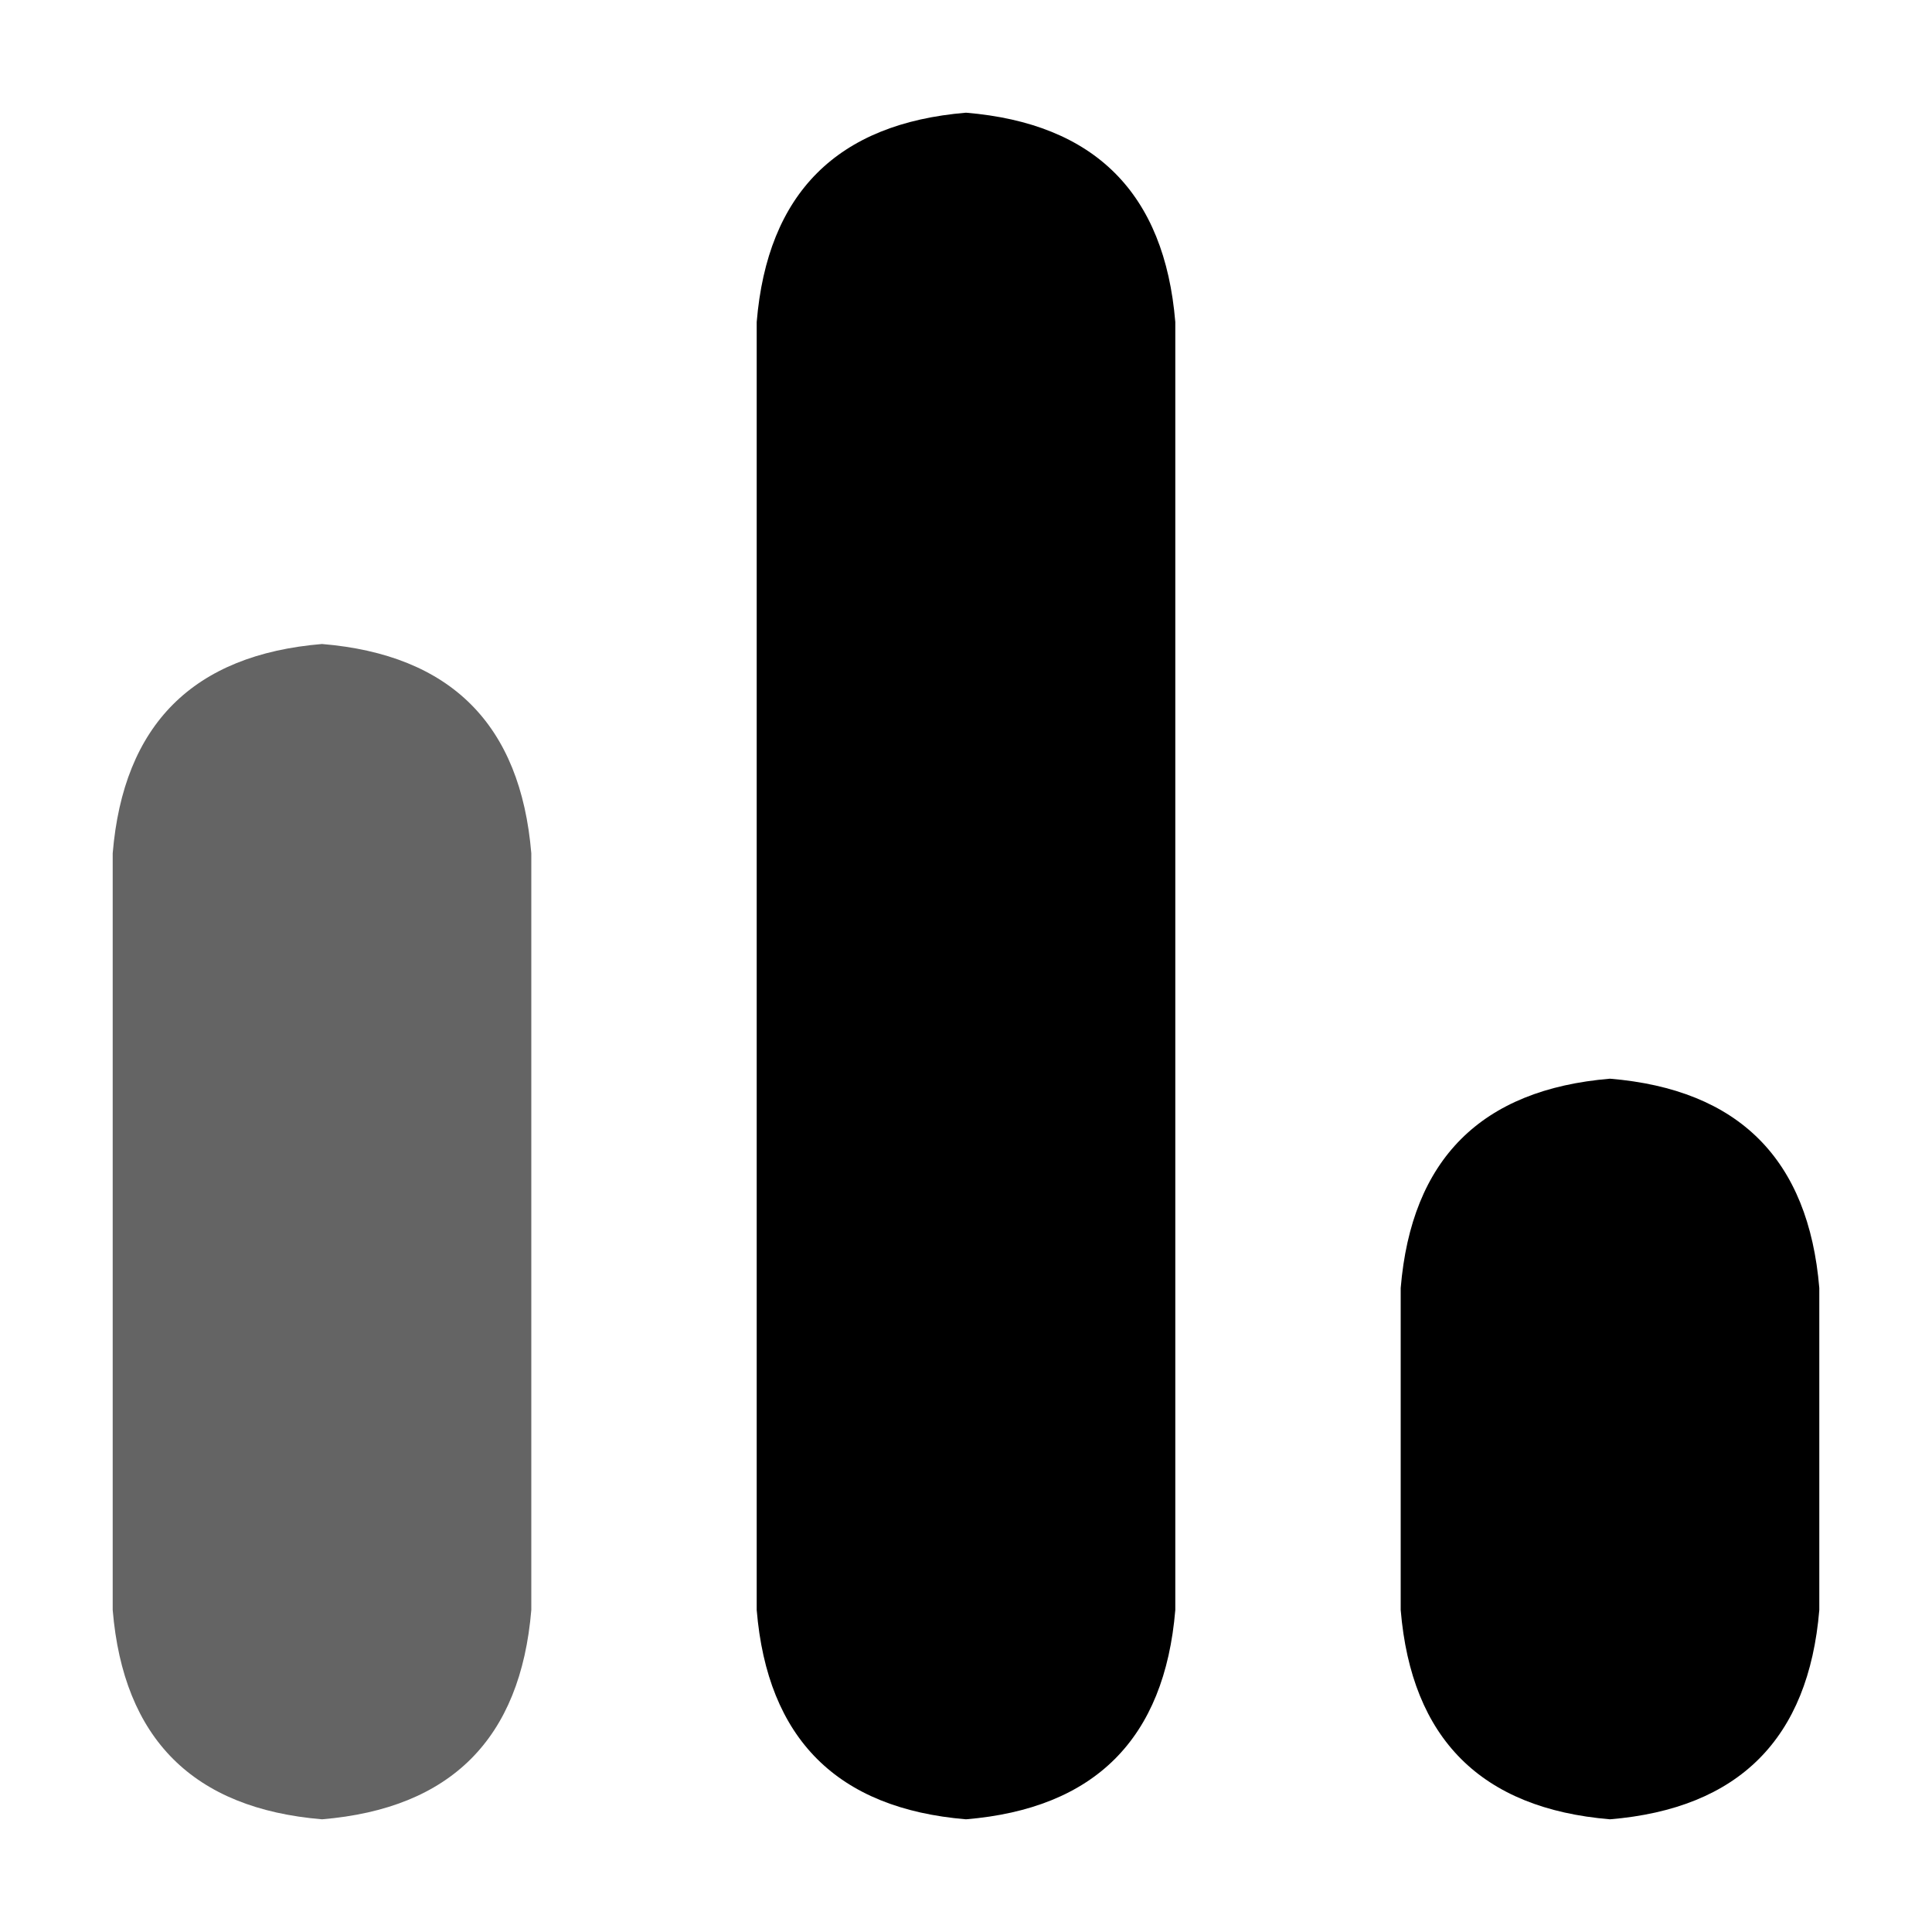
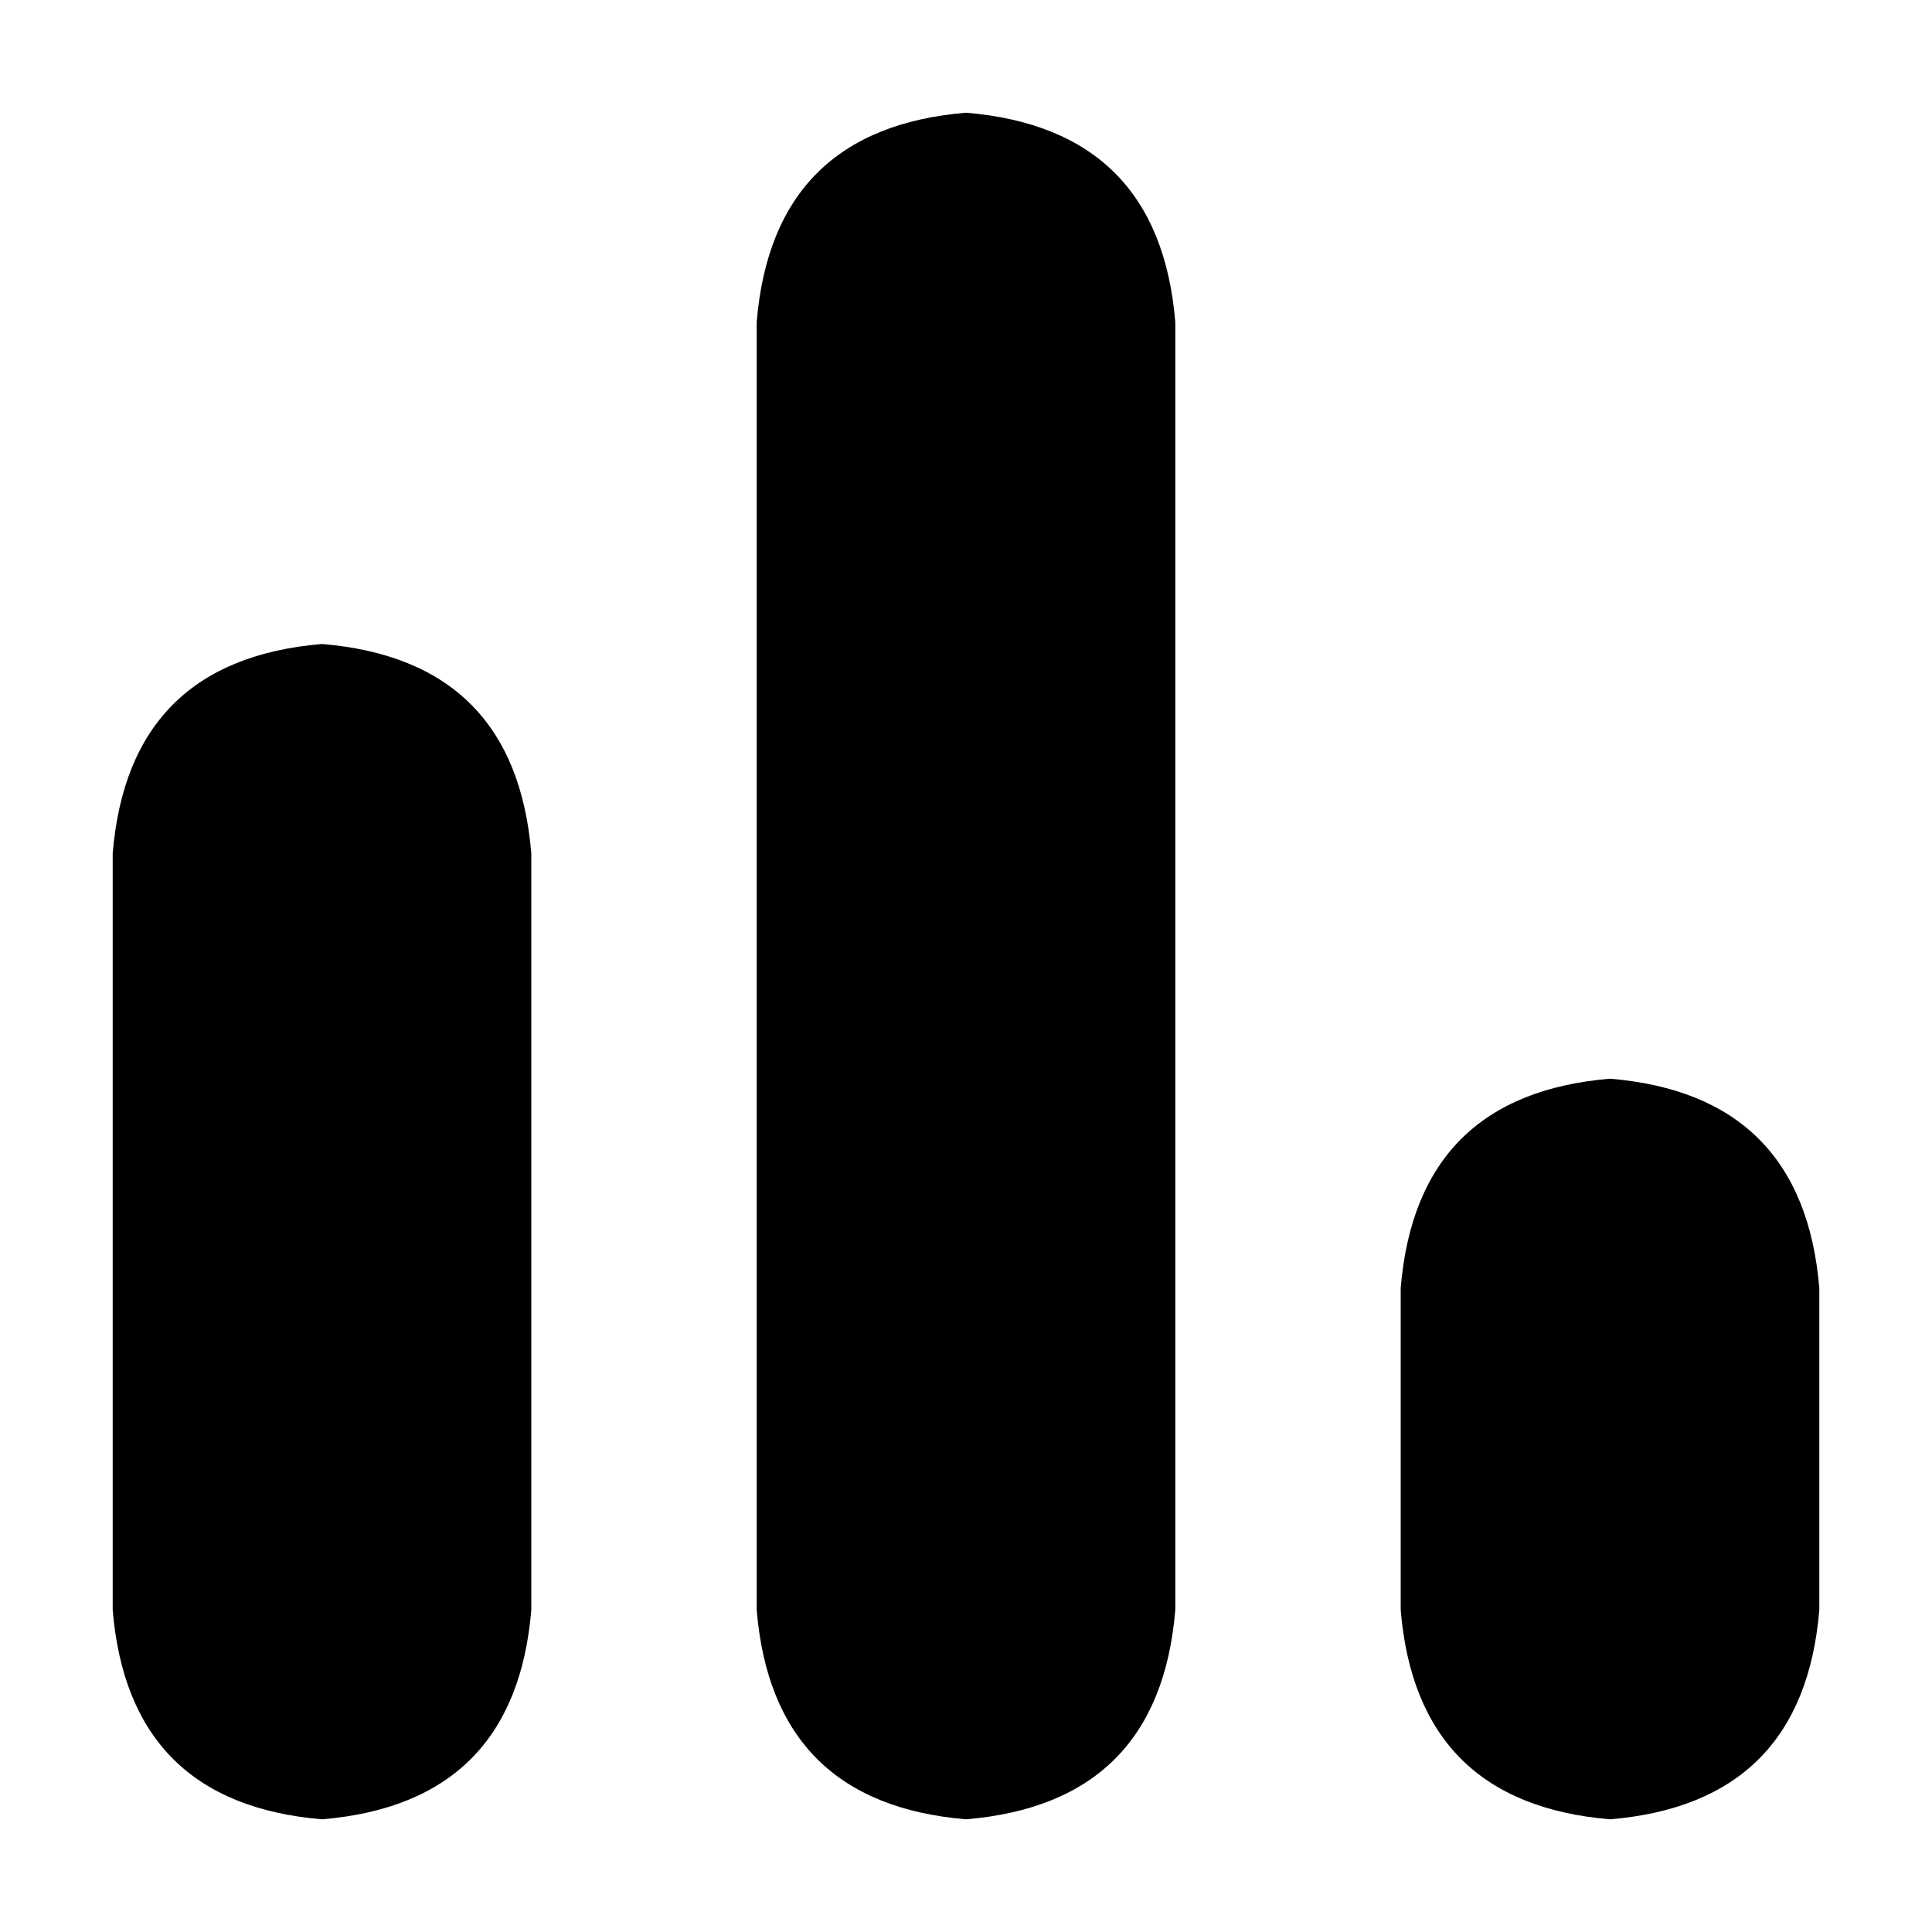
<svg xmlns="http://www.w3.org/2000/svg" stroke="none" viewBox="0 0 12 12">
-   <path d="M2 11.3q1.2-.1 1.3-1.3V5.3Q3.2 4.1 2 4 .8 4.1.7 5.3V10q.1 1.2 1.3 1.3" fill="#646464" />
+   <path d="M2 11.3q1.2-.1 1.3-1.3V5.3Q3.2 4.1 2 4 .8 4.1.7 5.3V10q.1 1.2 1.3 1.3" fill="inherit" />
  <path d="M8.7 8v2q.1 1.2 1.3 1.3 1.2-.1 1.3-1.3V8q-.1-1.2-1.3-1.3-1.2.1-1.3 1.3M6 11.3q1.2-.1 1.3-1.3V2Q7.2.8 6 .7 4.8.8 4.7 2v8q.1 1.2 1.3 1.3" fill="inherit" />
</svg>
